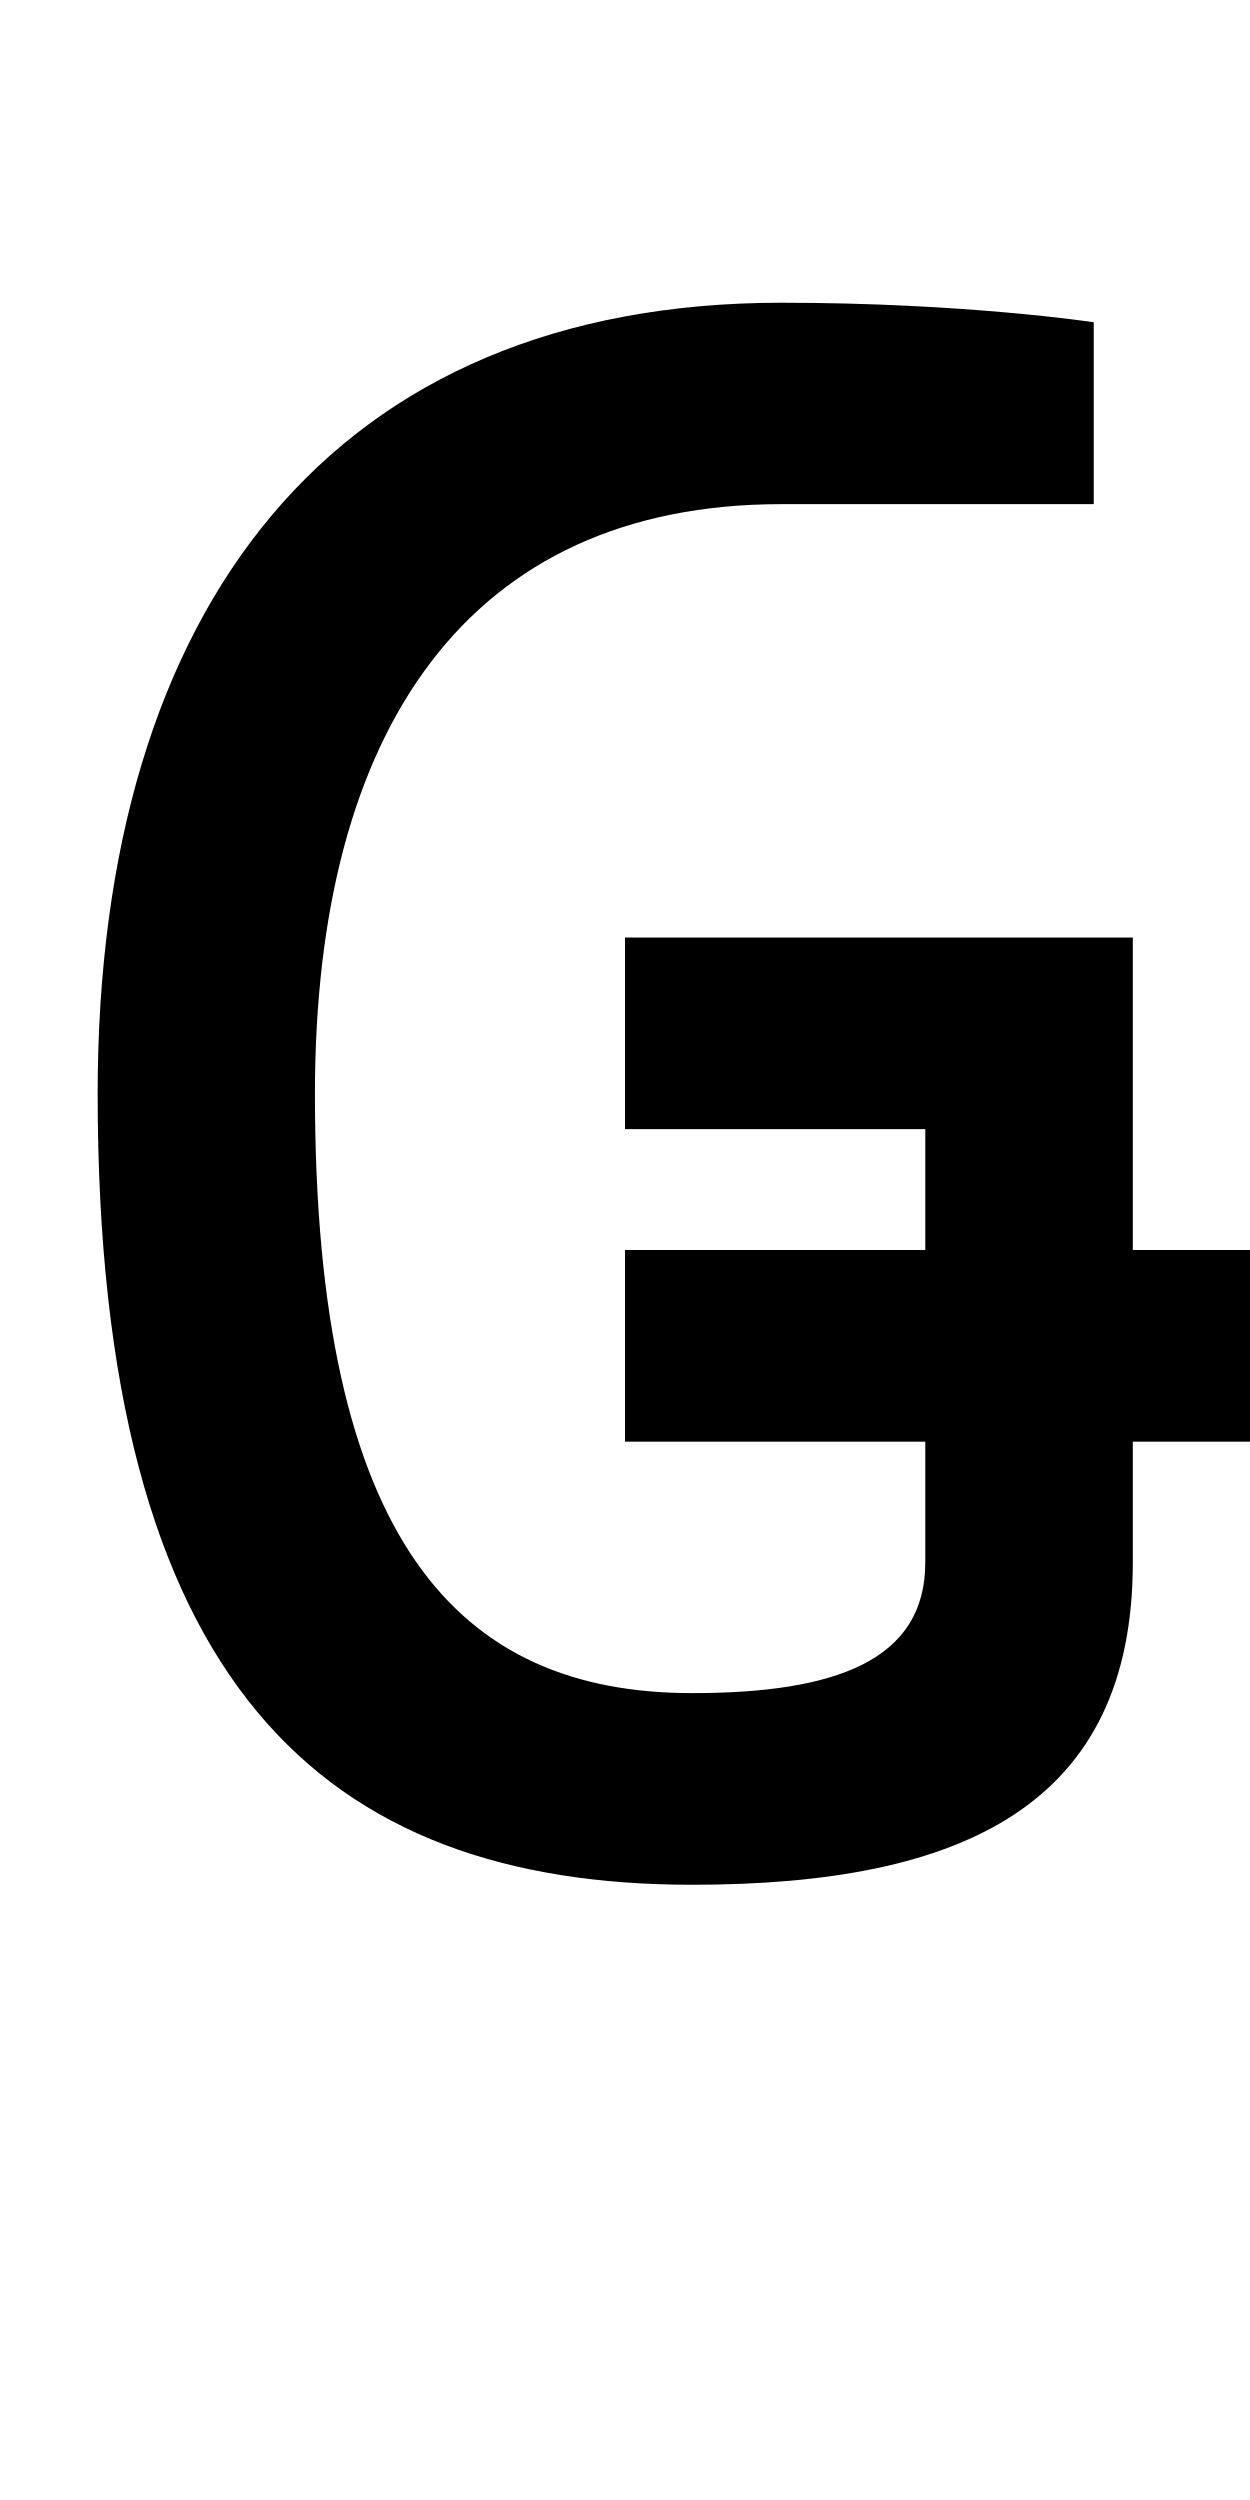
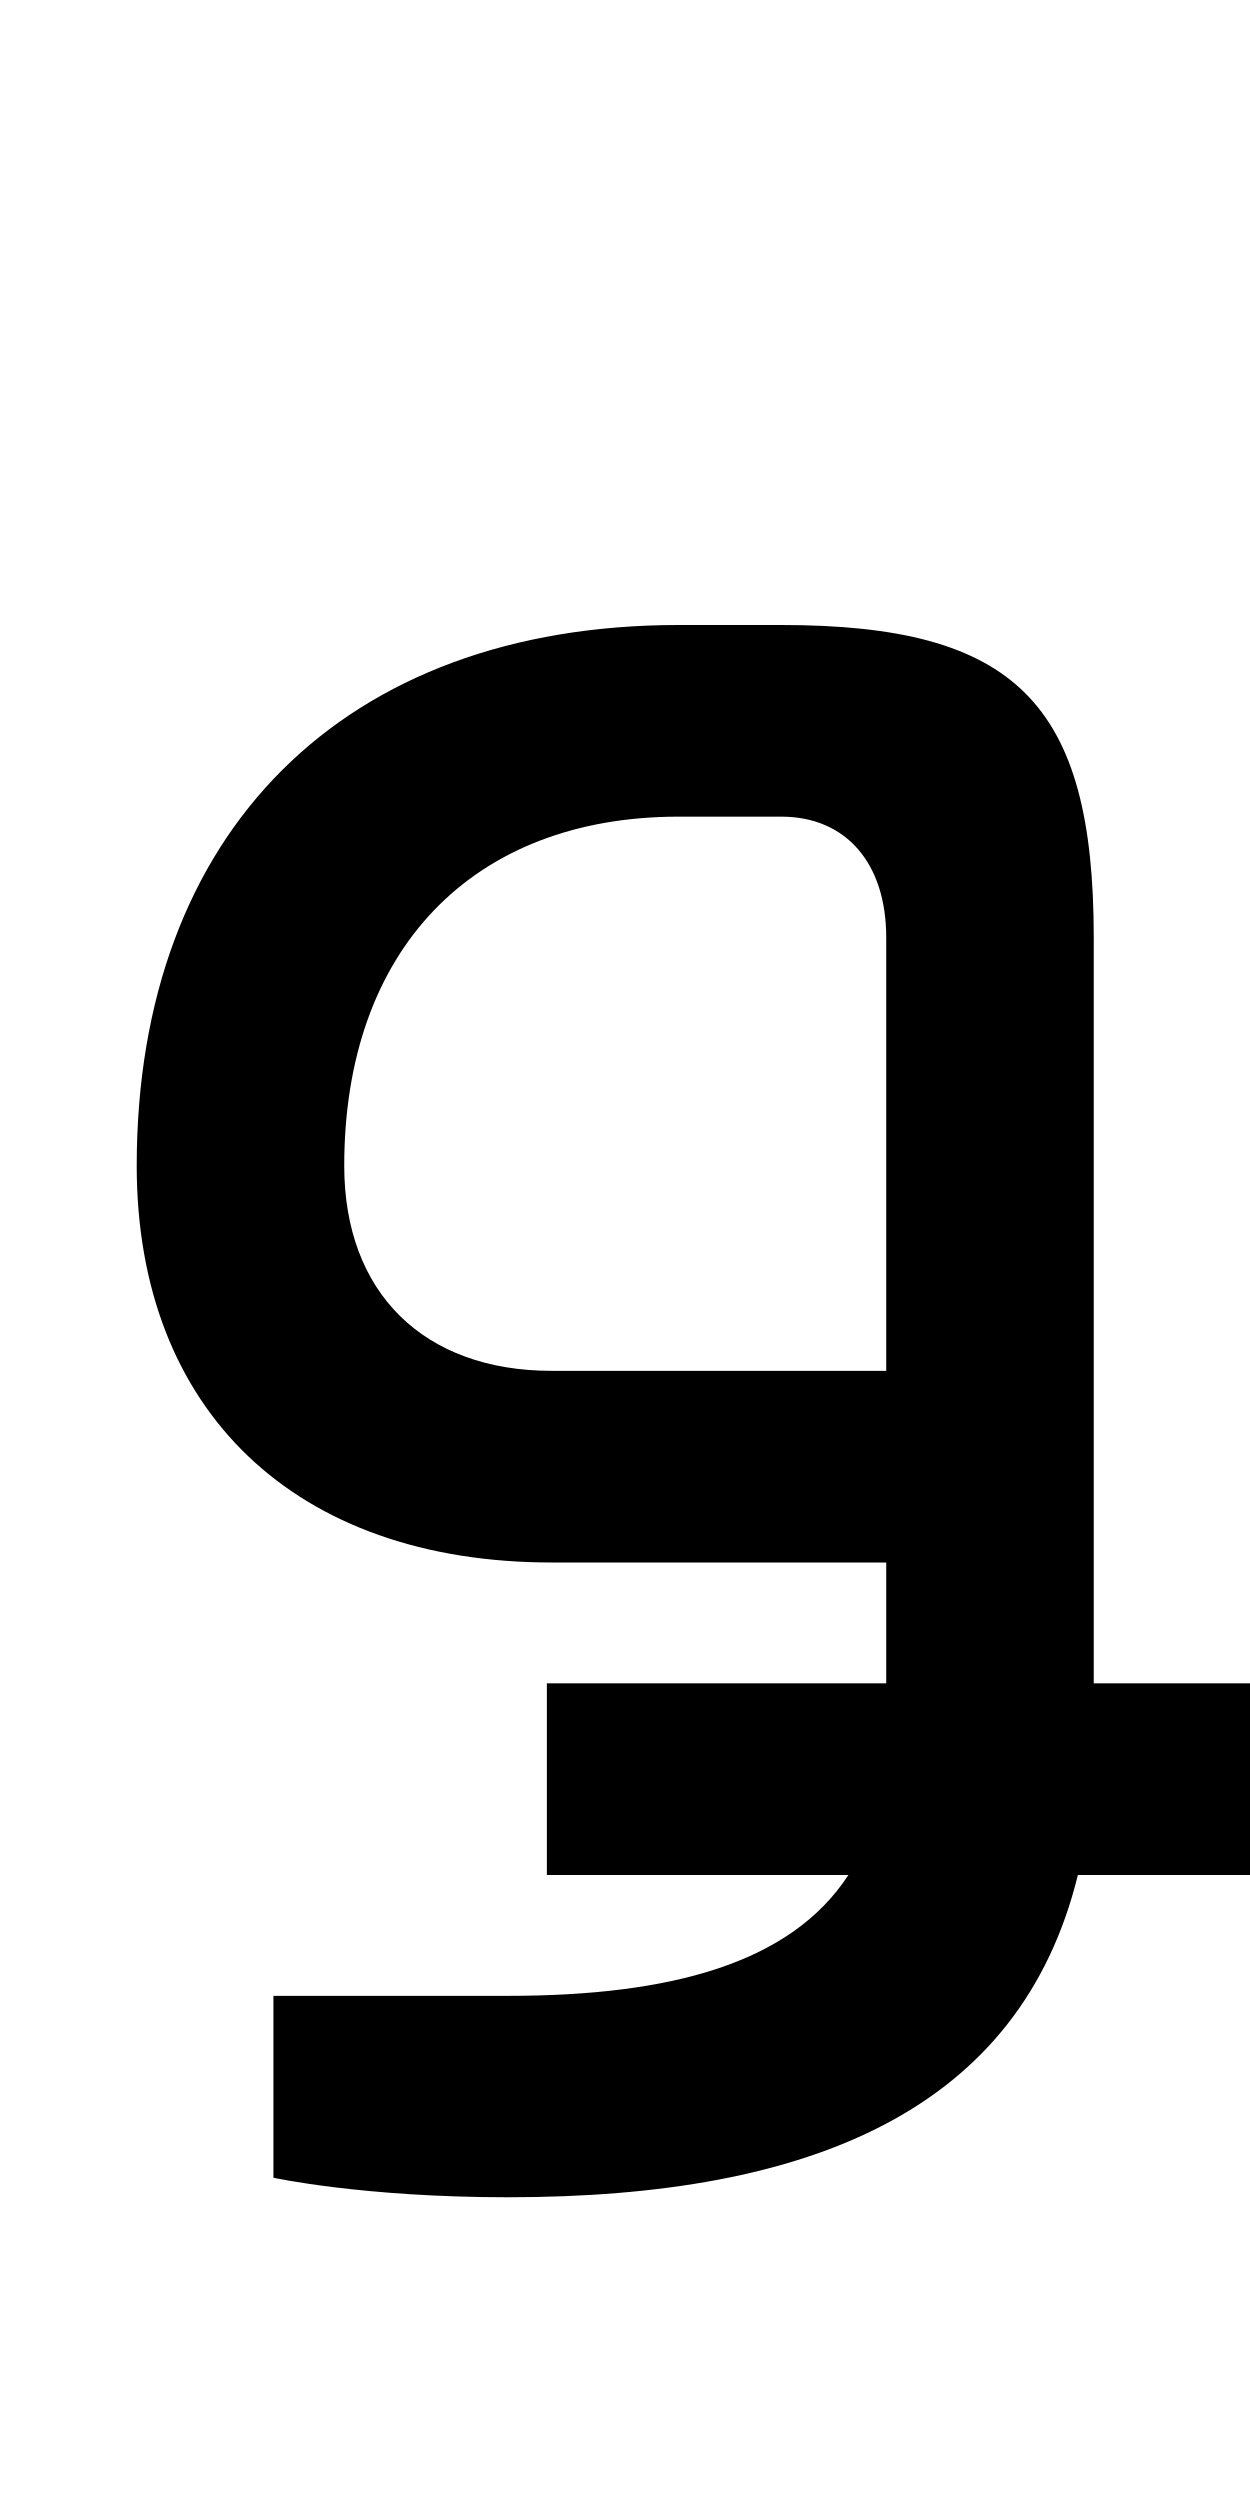
<svg xmlns="http://www.w3.org/2000/svg" version="1.1" width="1024" height="2048" id="svg3355">
  <defs id="defs3357" />
-   <path d="M 640,248 C 273.997,248 80,496.003 80,896 c 0,485.999 186.002,648 487,648 223,0 361,-66.004 361,-264 l 0,-99 96,0 0,-157 -96,0 0,-256 -416,0 0,157 246,0 0,99 -246,0 0,157 246,0 0,99 c 0,80.001 -72.998,107 -191,107 -191.002,0 -309,-123 -309,-491 0,-299.002 125.997,-483 382,-483 l 256,0 0,-149 c 0,0 -104.998,-16 -256,-16 z" id="path3157-2-7-7-2-8-2-3-1-8-2-6-4-3-78" style="fill:#000000;fill-opacity:1;stroke:none;display:inline" />
+   <path d="m 556,512 c -274.004,0 -444,168.997 -444,443 0,200.996 130.002,325 340,325 l 274,0 0,99 -278,0 0,157 247,0 c -46.888,72.132 -144.842,99 -279,99 l -192,0 0,149 c 0,0 72.995,16 192,16 250.287,0 419.929,-72.437 467,-264 l 141,0 0,-157 -128,0 0,-611 C 896,576.003 832.002,512 640,512 z m 0,157 84,0 c 52.999,0 86,38 86,99 l 0,355 -274,0 C 347.002,1123 282,1058.997 282,955 282,777.997 387.004,669 556,669 z" id="path3157-2-7-7-2-8-2-3-1-8-2-6-4-3-78-6" style="fill:#000000;fill-opacity:1;stroke:none;display:inline" />
</svg>
